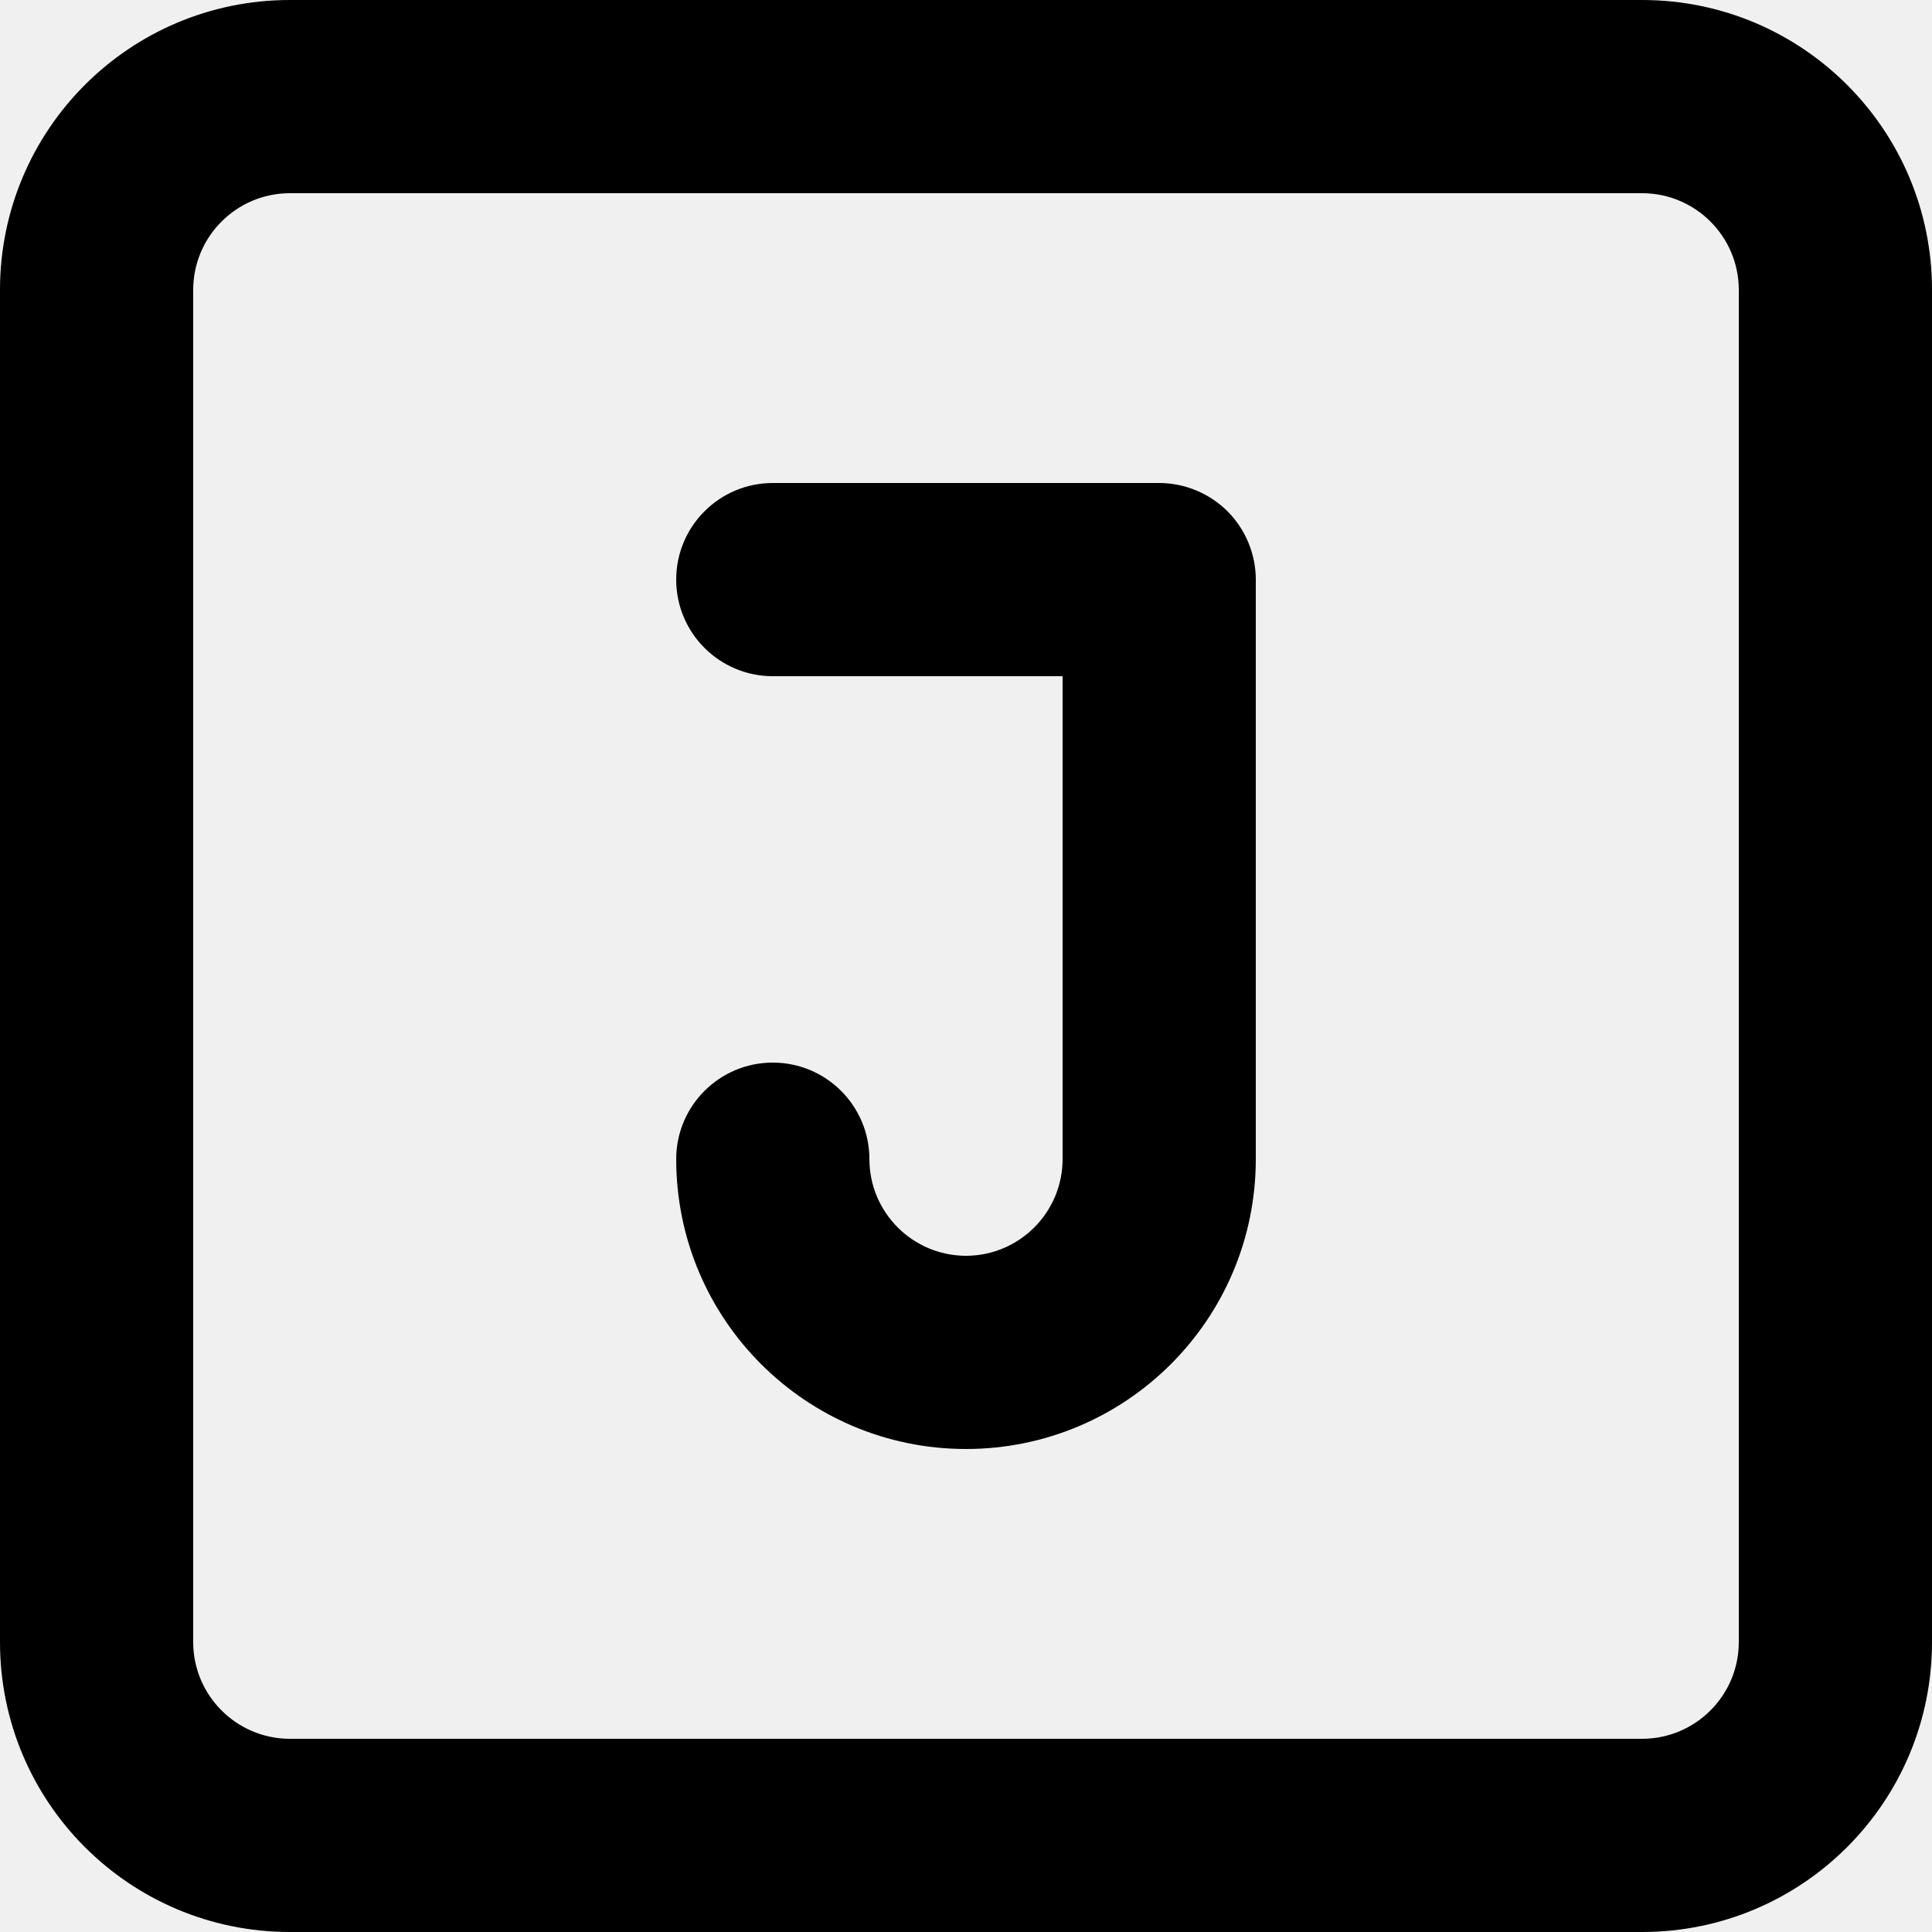
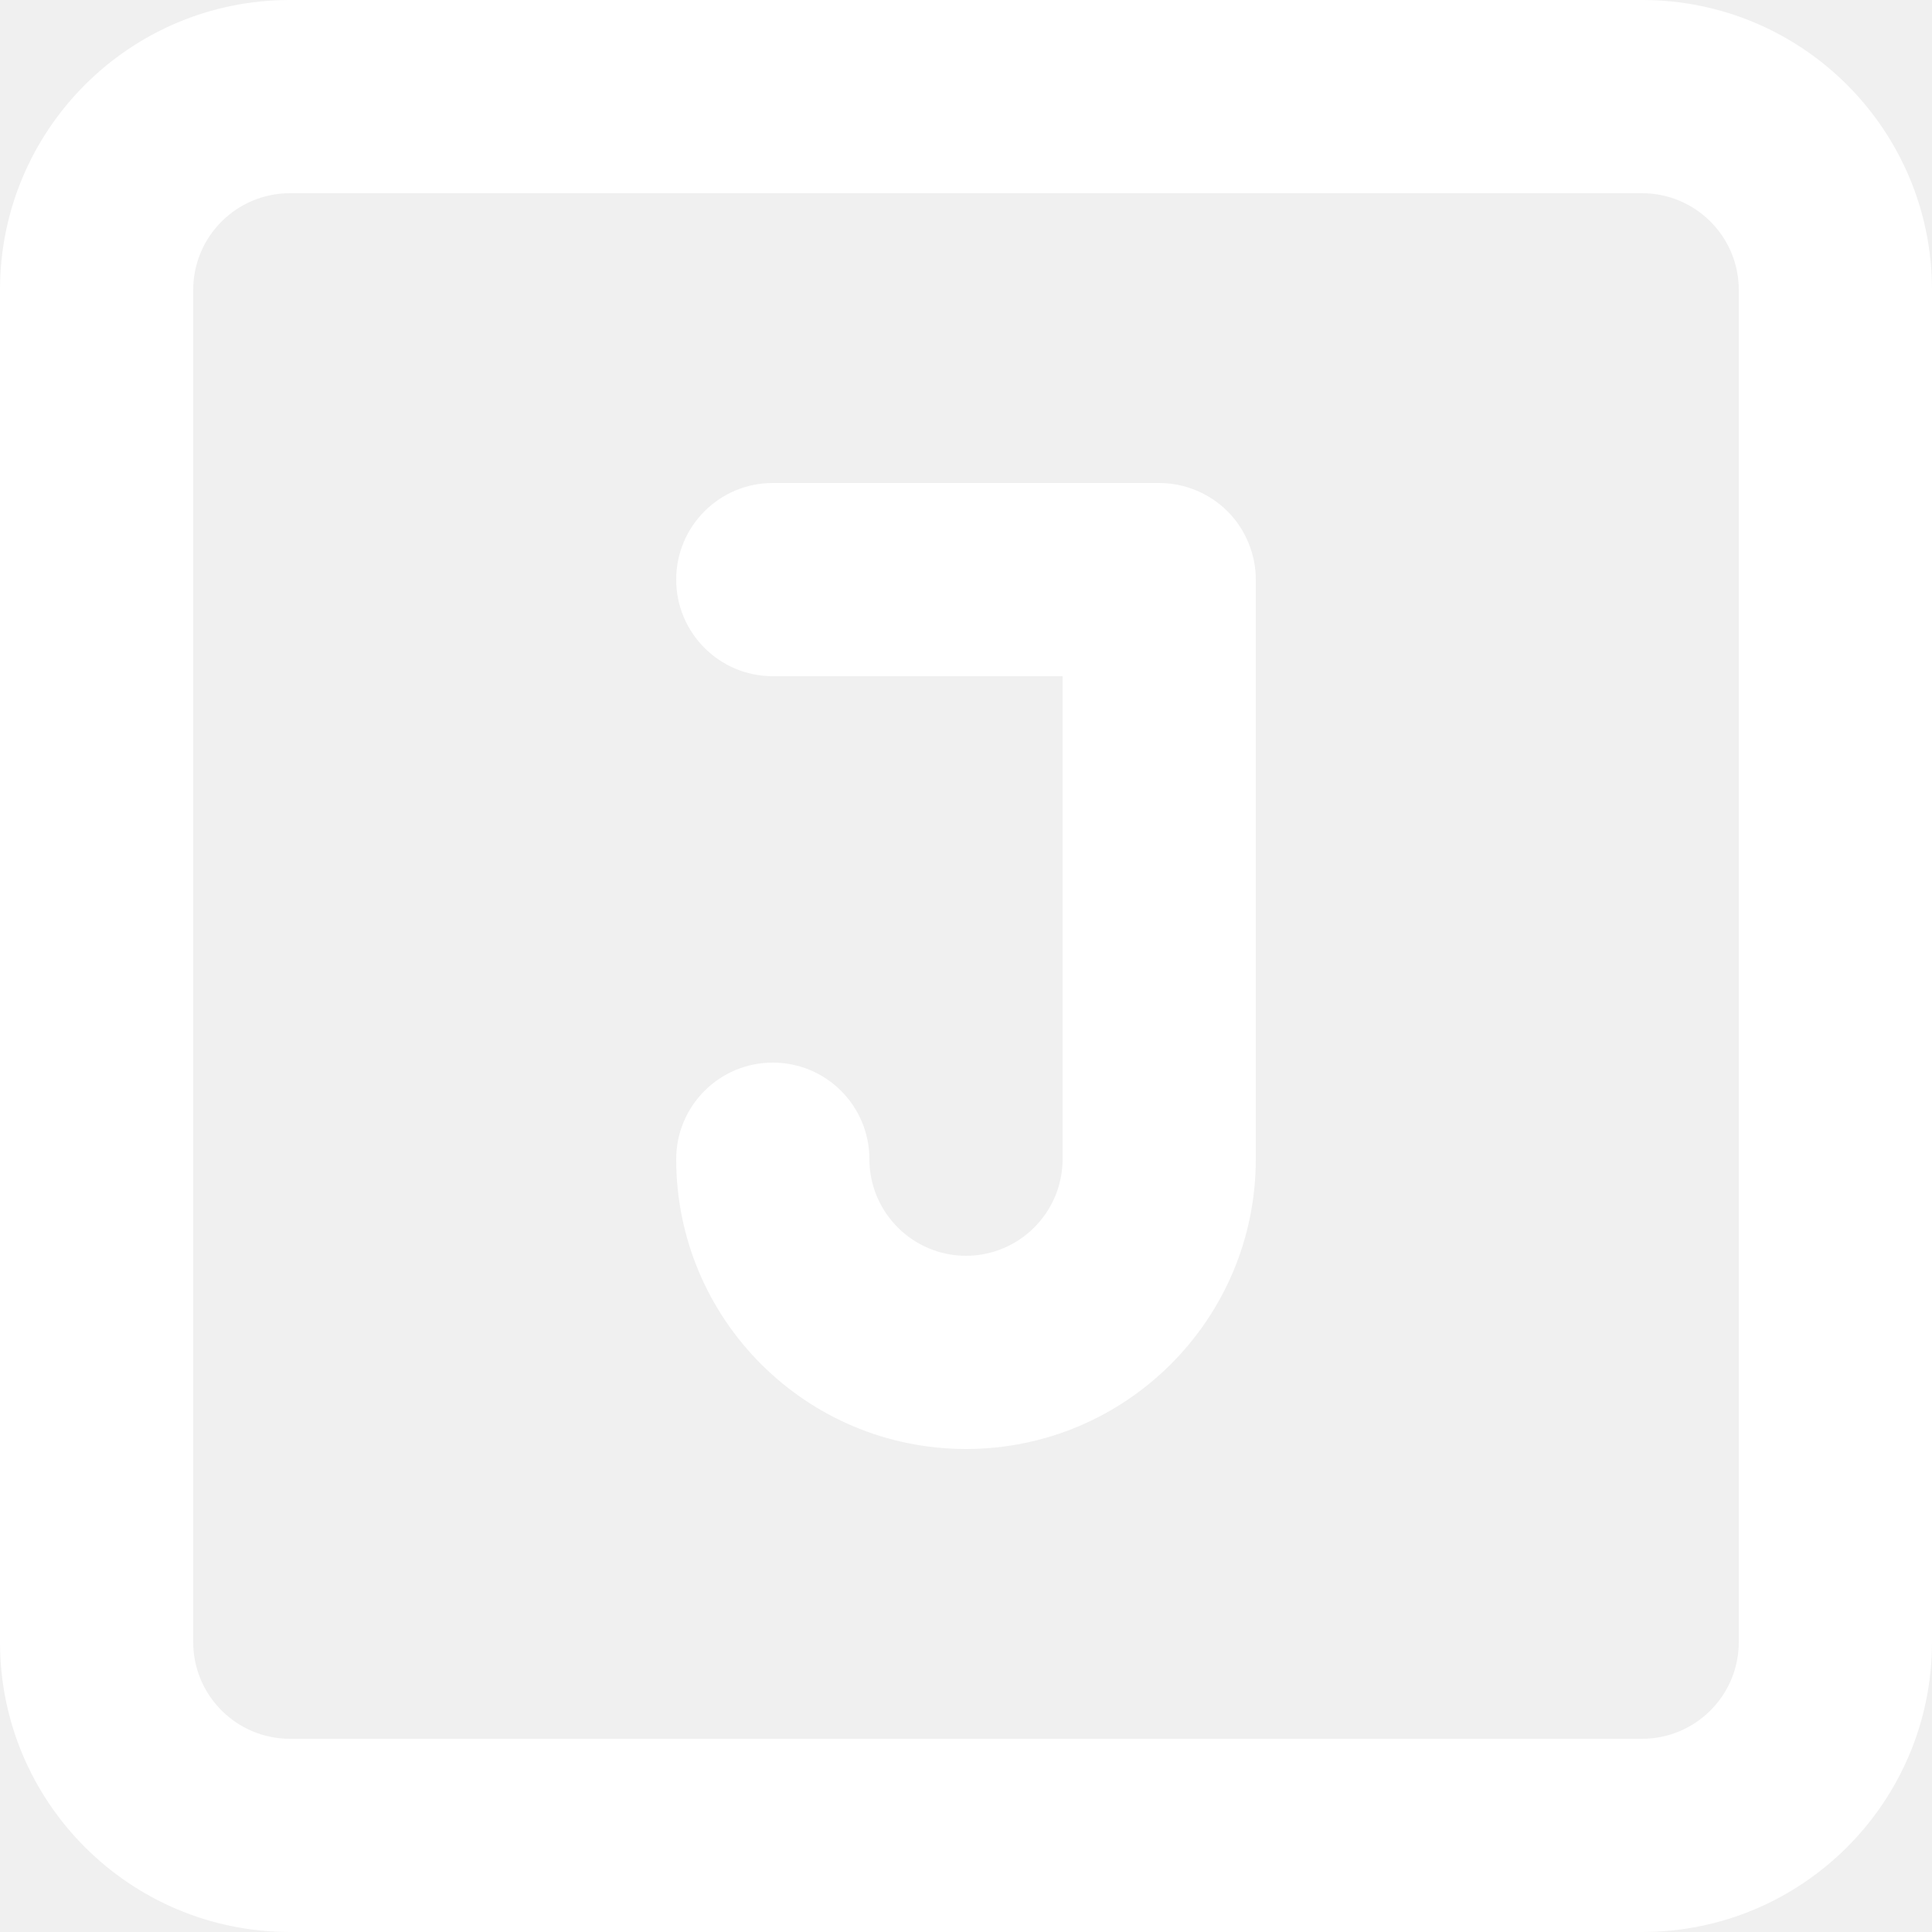
<svg xmlns="http://www.w3.org/2000/svg" version="1.1" id="Layer_1" x="0px" y="0px" viewBox="0 0 512 512" style="enable-background:new 0 0 512 512;" xml:space="preserve">
  <g>
-     <path class="svg-path" d="M25.6,76.8h25.6c0.03-14.13,11.47-25.57,25.6-25.6h358.4c14.13,0.03,25.57,11.47,25.6,25.6v358.4   c-0.03,14.13-11.47,25.57-25.6,25.6H76.8c-14.13-0.03-25.57-11.47-25.6-25.6V76.8H25.6H0v358.4c0.02,42.43,34.37,76.78,76.8,76.8   h358.4c42.43-0.02,76.78-34.37,76.8-76.8V76.8C511.98,34.37,477.63,0.02,435.2,0H76.8C34.37,0.02,0.02,34.37,0,76.8H25.6z" />
-     <path class="svg-path" d="M204.8,179.2h76.8v128c-0.03,14.13-11.47,25.57-25.6,25.6c-14.13-0.03-25.57-11.47-25.6-25.6c0-14.14-11.46-25.6-25.6-25.6   c-14.14,0-25.6,11.46-25.6,25.6c0.02,42.43,34.37,76.78,76.8,76.8c42.43-0.02,76.78-34.37,76.8-76.8V153.6   c0-6.74-2.73-13.34-7.5-18.1c-4.77-4.77-11.36-7.5-18.1-7.5H204.8c-14.14,0-25.6,11.46-25.6,25.6   C179.2,167.74,190.66,179.2,204.8,179.2z" />
+     <path class="svg-path" fill="#FFFFFF" d="M25.6,76.8h25.6c0.03-14.13,11.47-25.57,25.6-25.6h358.4c14.13,0.03,25.57,11.47,25.6,25.6v358.4           c-0.03,14.13-11.47,25.57-25.6,25.6H76.8c-14.13-0.03-25.57-11.47-25.6-25.6V76.8H25.6H0v358.4c0.02,42.43,34.37,76.78,76.8,76.8           h358.4c42.43-0.02,76.78-34.37,76.8-76.8V76.8C511.98,34.37,477.63,0.02,435.2,0H76.8C34.37,0.02,0.02,34.37,0,76.8H25.6z" />
+     <path class="svg-path" fill="#FFFFFF" d="M204.8,179.2h76.8v128c-0.03,14.13-11.47,25.57-25.6,25.6c-14.13-0.03-25.57-11.47-25.6-25.6c0-14.14-11.46-25.6-25.6-25.6           c-14.14,0-25.6,11.46-25.6,25.6c0.02,42.43,34.37,76.78,76.8,76.8c42.43-0.02,76.78-34.37,76.8-76.8V153.6           c0-6.74-2.73-13.34-7.5-18.1c-4.77-4.77-11.36-7.5-18.1-7.5H204.8c-14.14,0-25.6,11.46-25.6,25.6           C179.2,167.74,190.66,179.2,204.8,179.2z" />
  </g>
</svg>
